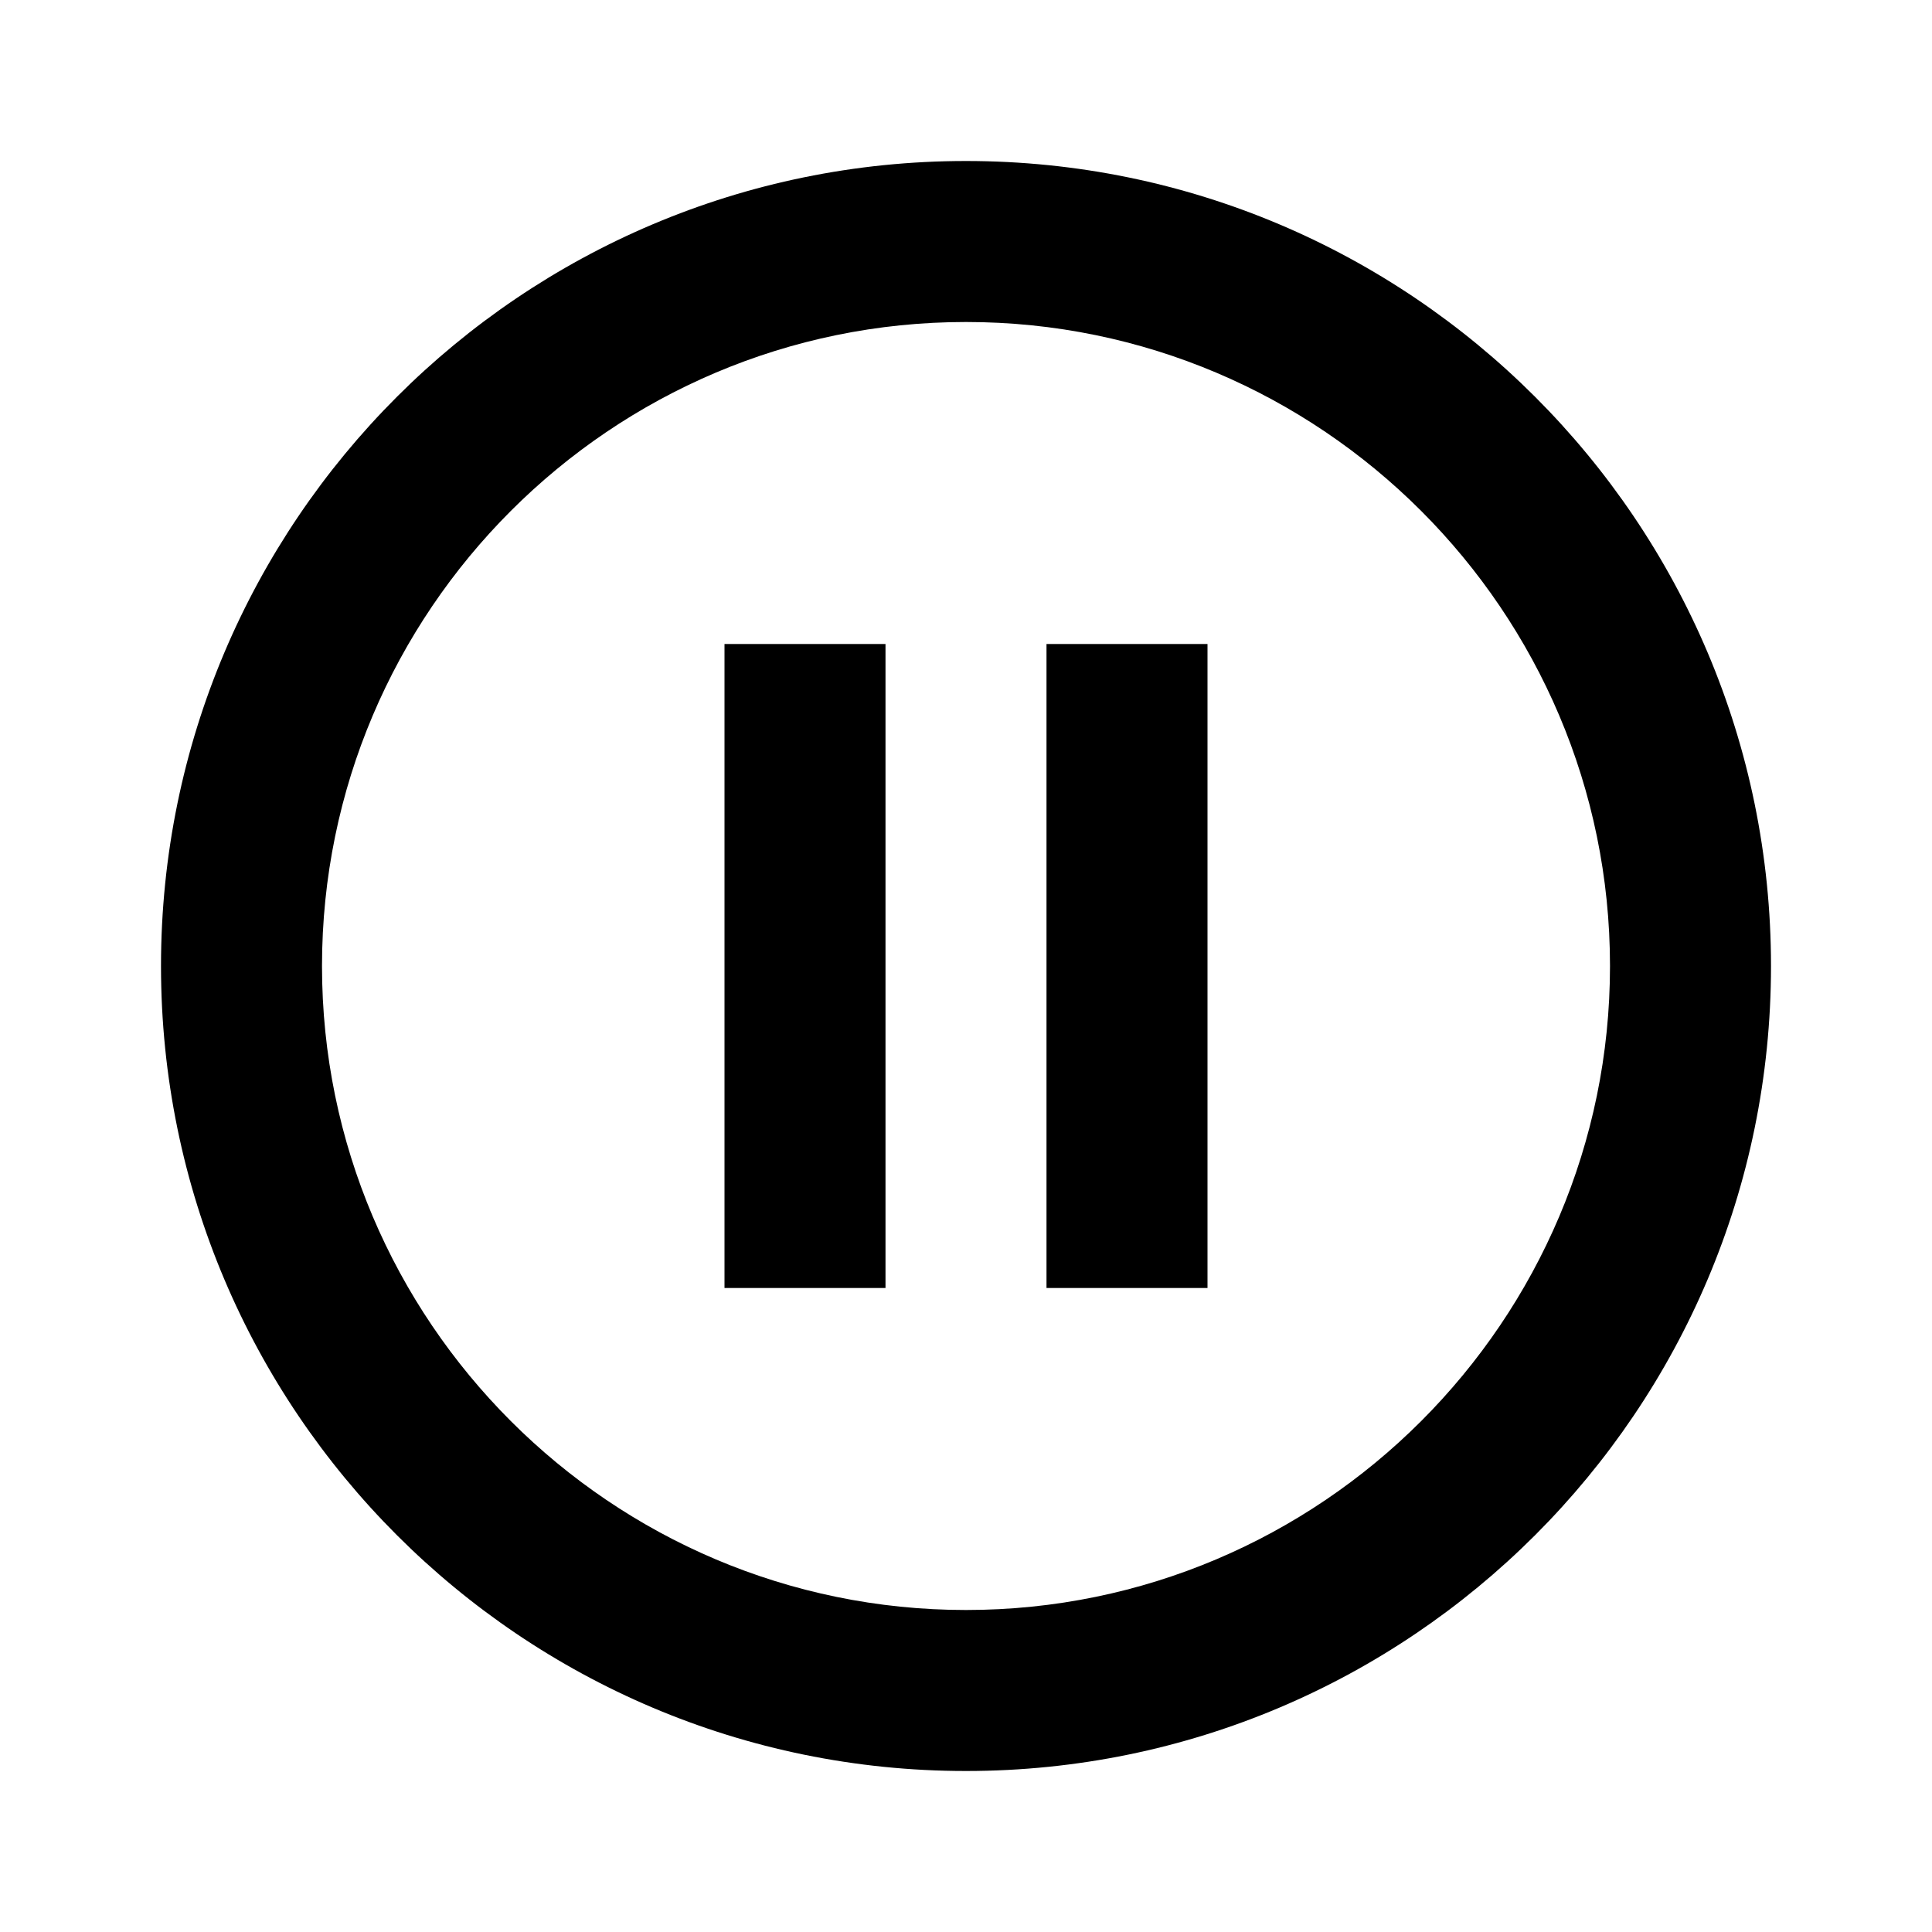
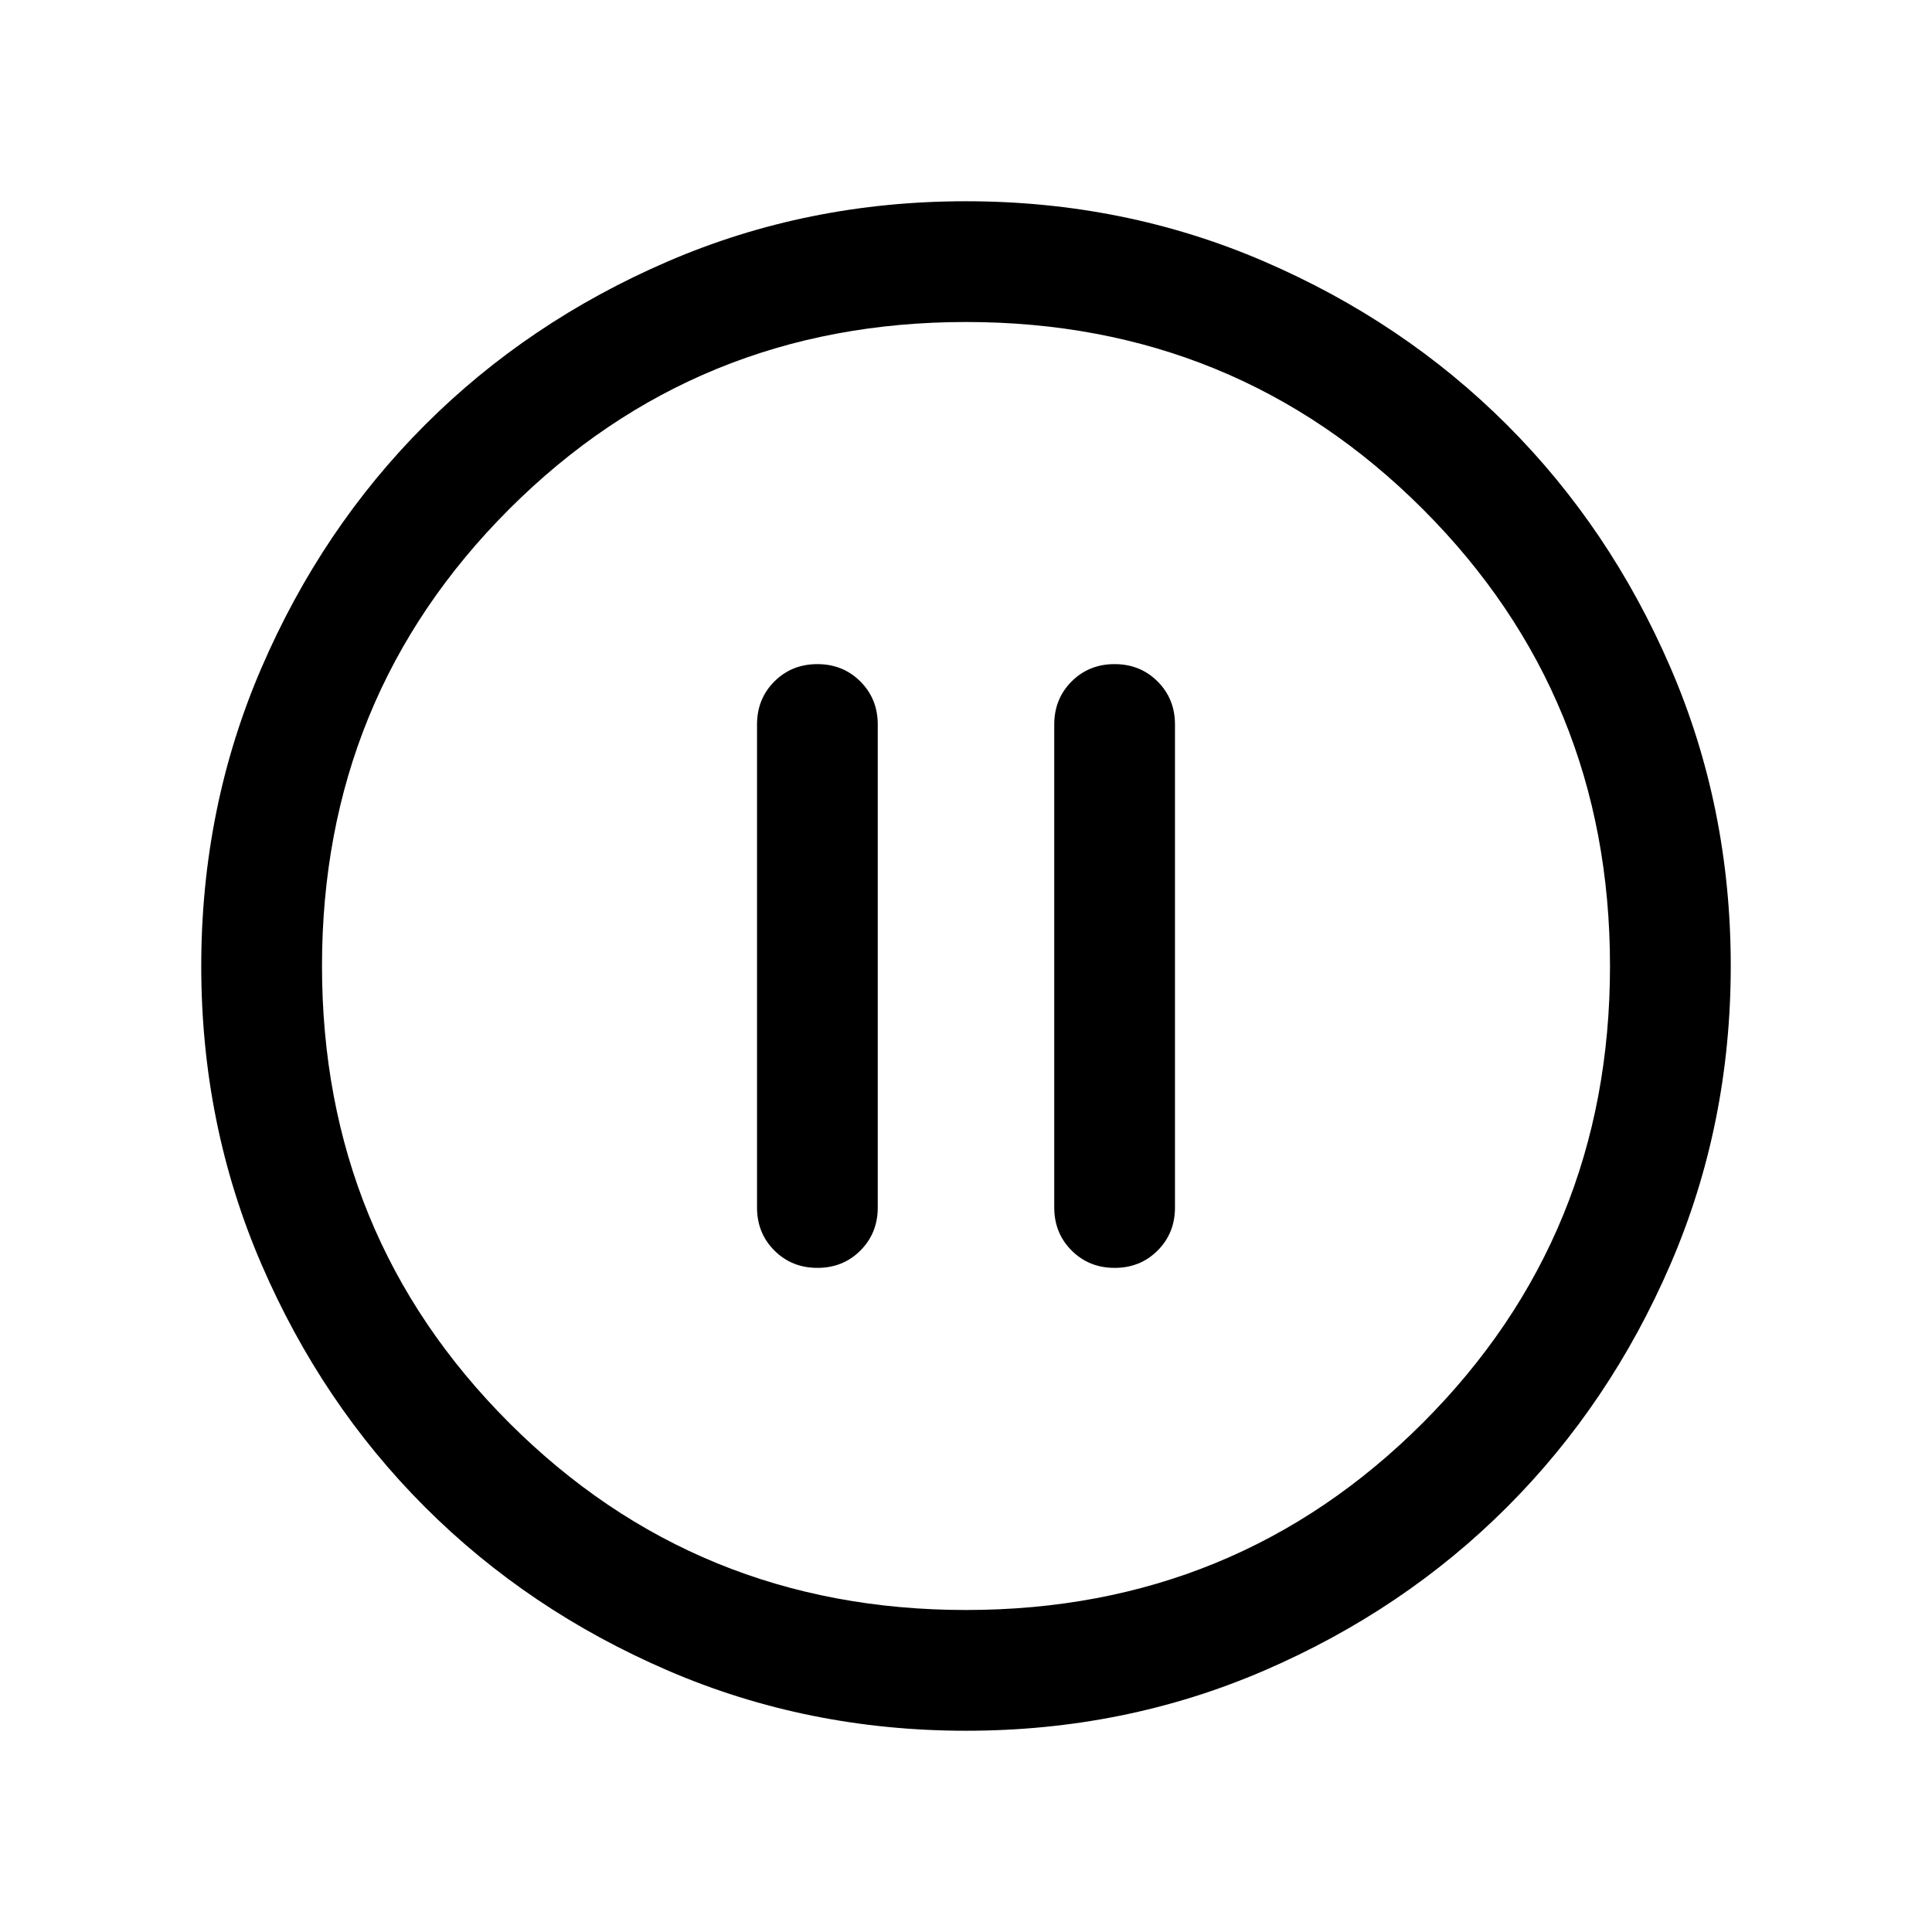
- <svg xmlns="http://www.w3.org/2000/svg" height="24" viewBox="0 0 24 24" width="24">
-   <path d="M0 0h24v24H0z" fill="none" />
-   <path d="M9 16h2V8H9v8zm3-14C6.48 2 2 6.48 2 12s4.48 10 10 10 10-4.48 10-10S17.52 2 12 2zm0 18c-4.41 0-8-3.59-8-8s3.59-8 8-8 8 3.59 8 8-3.59 8-8 8zm1-4h2V8h-2v8z" />
+ <svg xmlns="http://www.w3.org/2000/svg" height="24" viewBox="0 -960 960 960" width="24">
+   <path d="M427.54-338.63q8.61-8.62 8.61-21.37v-240q0-12.75-8.63-21.37-8.62-8.63-21.38-8.63-12.75 0-21.37 8.63-8.61 8.62-8.61 21.37v240q0 12.75 8.62 21.37 8.63 8.63 21.39 8.63 12.75 0 21.37-8.63Zm147.69 0q8.61-8.62 8.61-21.37v-240q0-12.75-8.62-21.37-8.63-8.63-21.39-8.63-12.75 0-21.37 8.63-8.61 8.62-8.61 21.37v240q0 12.75 8.63 21.37 8.62 8.63 21.38 8.63 12.75 0 21.37-8.63ZM480.07-100q-78.84 0-148.21-29.92t-120.68-81.21q-51.31-51.29-81.25-120.63Q100-401.1 100-479.93q0-78.84 29.92-148.21t81.21-120.68q51.29-51.31 120.63-81.25Q401.1-860 479.93-860q78.84 0 148.21 29.92t120.68 81.21q51.31 51.29 81.25 120.63Q860-558.9 860-480.07q0 78.84-29.92 148.21t-81.21 120.68q-51.29 51.31-120.63 81.25Q558.9-100 480.07-100Zm-.07-60q134 0 227-93t93-227q0-134-93-227t-227-93q-134 0-227 93t-93 227q0 134 93 227t227 93Zm0-320Z" />
</svg>
